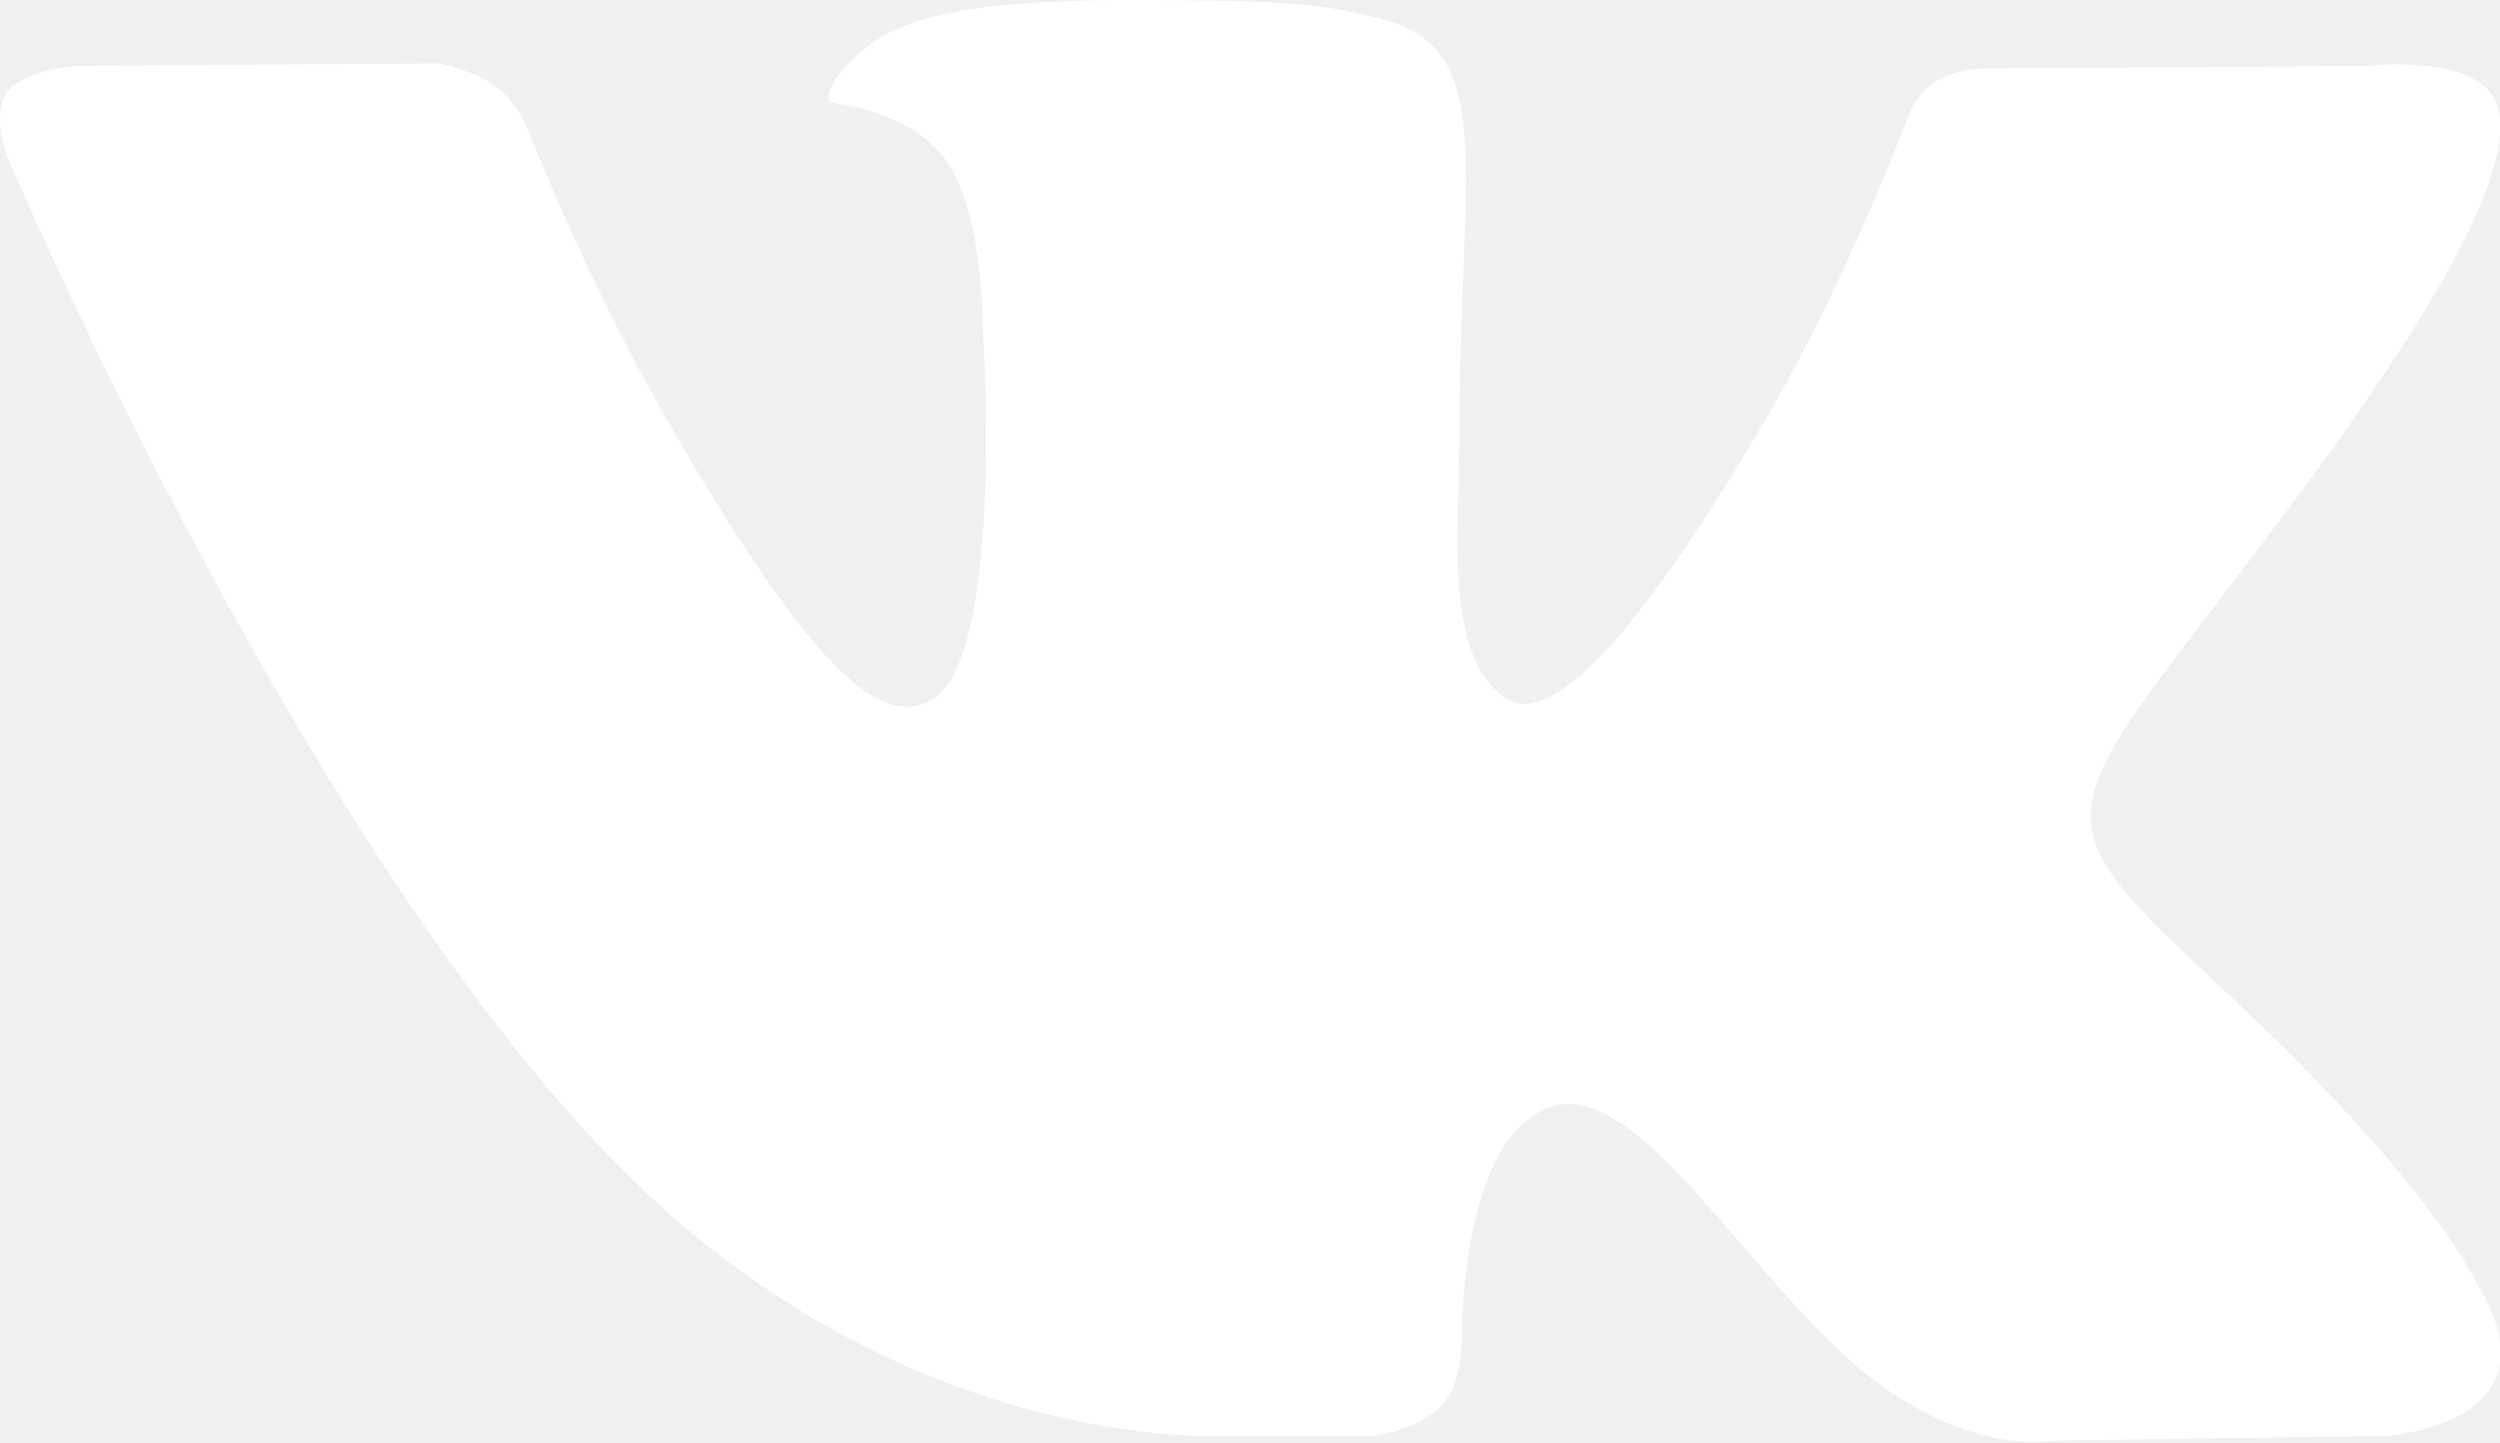
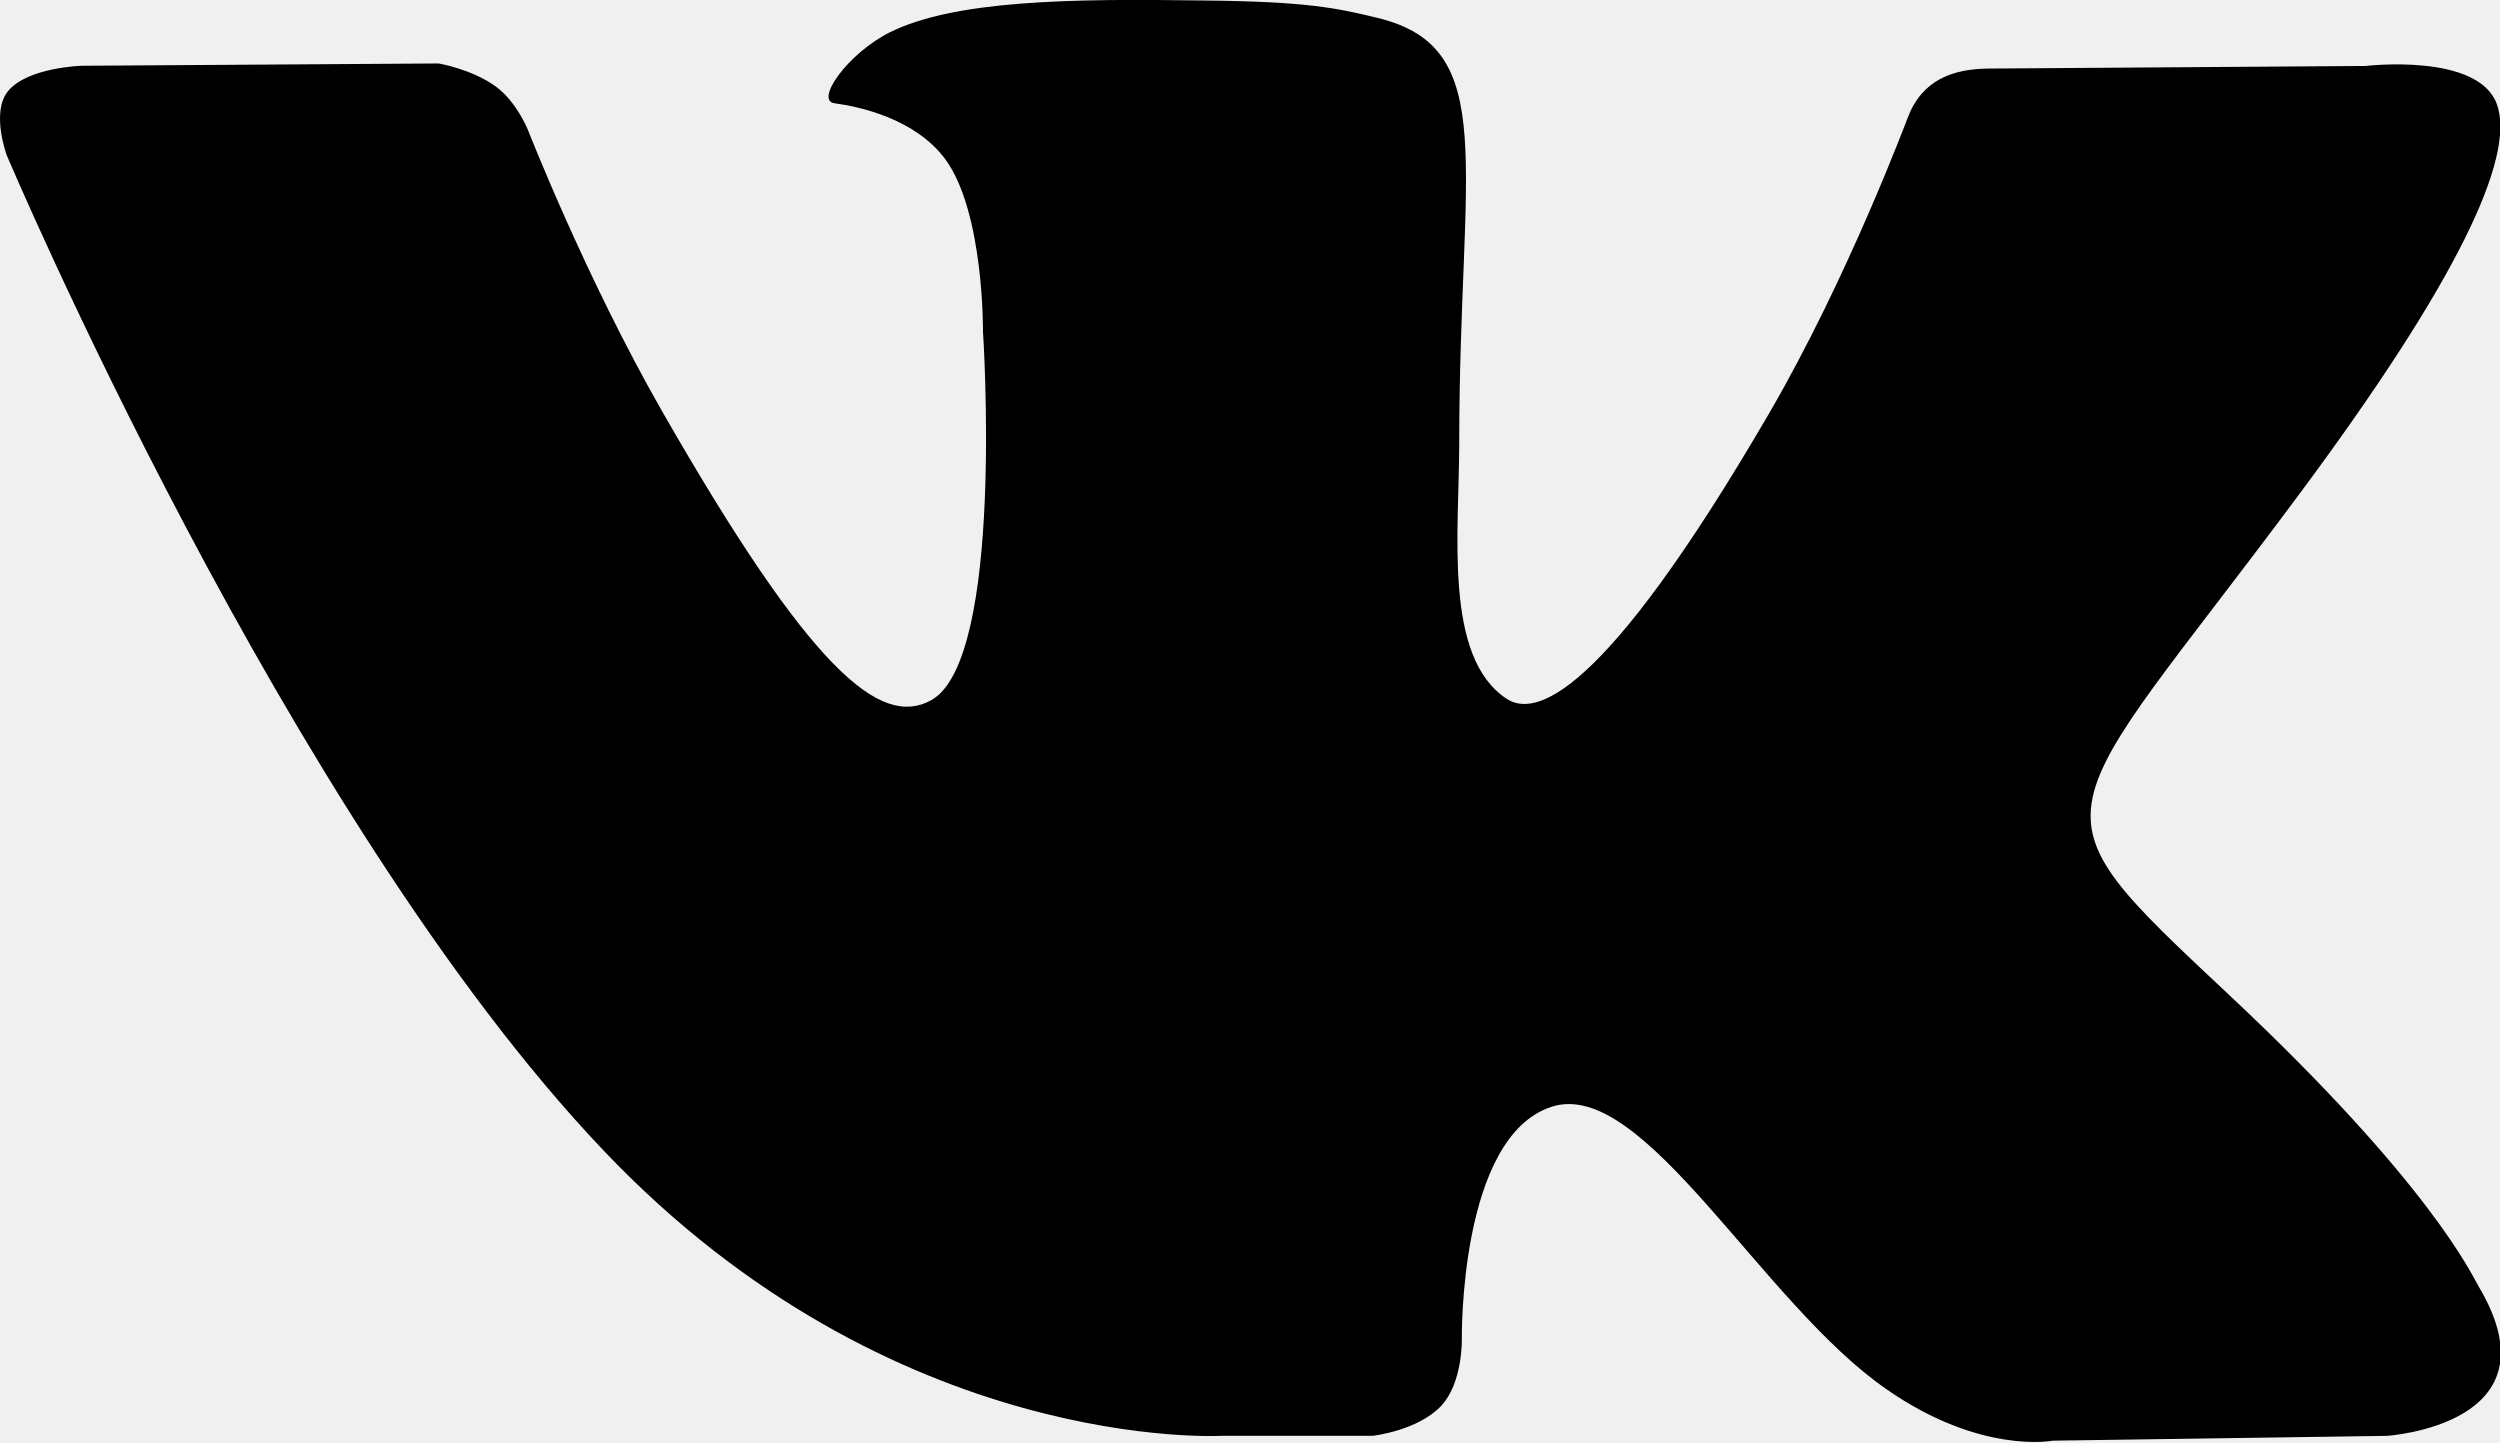
<svg xmlns="http://www.w3.org/2000/svg" width="26" height="15" viewBox="0 0 26 15">
-   <path fill="#FFF" d="M16.138 11.51c.956-.309 2.18 2.04 3.483 2.939.978.681 1.727.534 1.727.534l3.473-.05s1.815-.112.957-1.554c-.071-.12-.503-1.069-2.585-3.022-2.177-2.043-1.882-1.712.739-5.244 1.597-2.153 2.236-3.468 2.036-4.028-.192-.539-1.365-.399-1.365-.399L20.69.713c-.381.001-.704.119-.851.515-.003.004-.621 1.666-1.445 3.079-1.741 2.989-2.436 3.148-2.724 2.961-.661-.433-.494-1.737-.494-2.664 0-2.897.432-4.105-.846-4.417-.427-.104-.739-.172-1.828-.182-1.392-.021-2.574 0-3.244.329-.445.223-.786.712-.579.74.26.035.843.16 1.155.586.401.552.389 1.789.389 1.789s.229 3.411-.54 3.834c-.528.29-1.25-.302-2.803-3.016-.793-1.388-1.392-2.922-1.392-2.922s-.116-.285-.326-.441c-.25-.185-.6-.244-.6-.244L.848.684S.29.7.085.946c-.182.218-.015.668-.015.668s2.909 6.881 6.203 10.347c3.02 3.182 6.452 2.971 6.452 2.971h1.555s.469-.054.709-.312c.224-.24.214-.691.214-.691s-.031-2.109.935-2.419z" />
+   <path d="M16.138 11.51c.956-.309 2.18 2.04 3.483 2.939.978.681 1.727.534 1.727.534l3.473-.05s1.815-.112.957-1.554c-.071-.12-.503-1.069-2.585-3.022-2.177-2.043-1.882-1.712.739-5.244 1.597-2.153 2.236-3.468 2.036-4.028-.192-.539-1.365-.399-1.365-.399L20.69.713c-.381.001-.704.119-.851.515-.003.004-.621 1.666-1.445 3.079-1.741 2.989-2.436 3.148-2.724 2.961-.661-.433-.494-1.737-.494-2.664 0-2.897.432-4.105-.846-4.417-.427-.104-.739-.172-1.828-.182-1.392-.021-2.574 0-3.244.329-.445.223-.786.712-.579.74.26.035.843.16 1.155.586.401.552.389 1.789.389 1.789s.229 3.411-.54 3.834c-.528.29-1.25-.302-2.803-3.016-.793-1.388-1.392-2.922-1.392-2.922s-.116-.285-.326-.441c-.25-.185-.6-.244-.6-.244L.848.684S.29.7.085.946c-.182.218-.015.668-.015.668s2.909 6.881 6.203 10.347c3.02 3.182 6.452 2.971 6.452 2.971h1.555s.469-.054.709-.312c.224-.24.214-.691.214-.691s-.031-2.109.935-2.419z" />
</svg>
